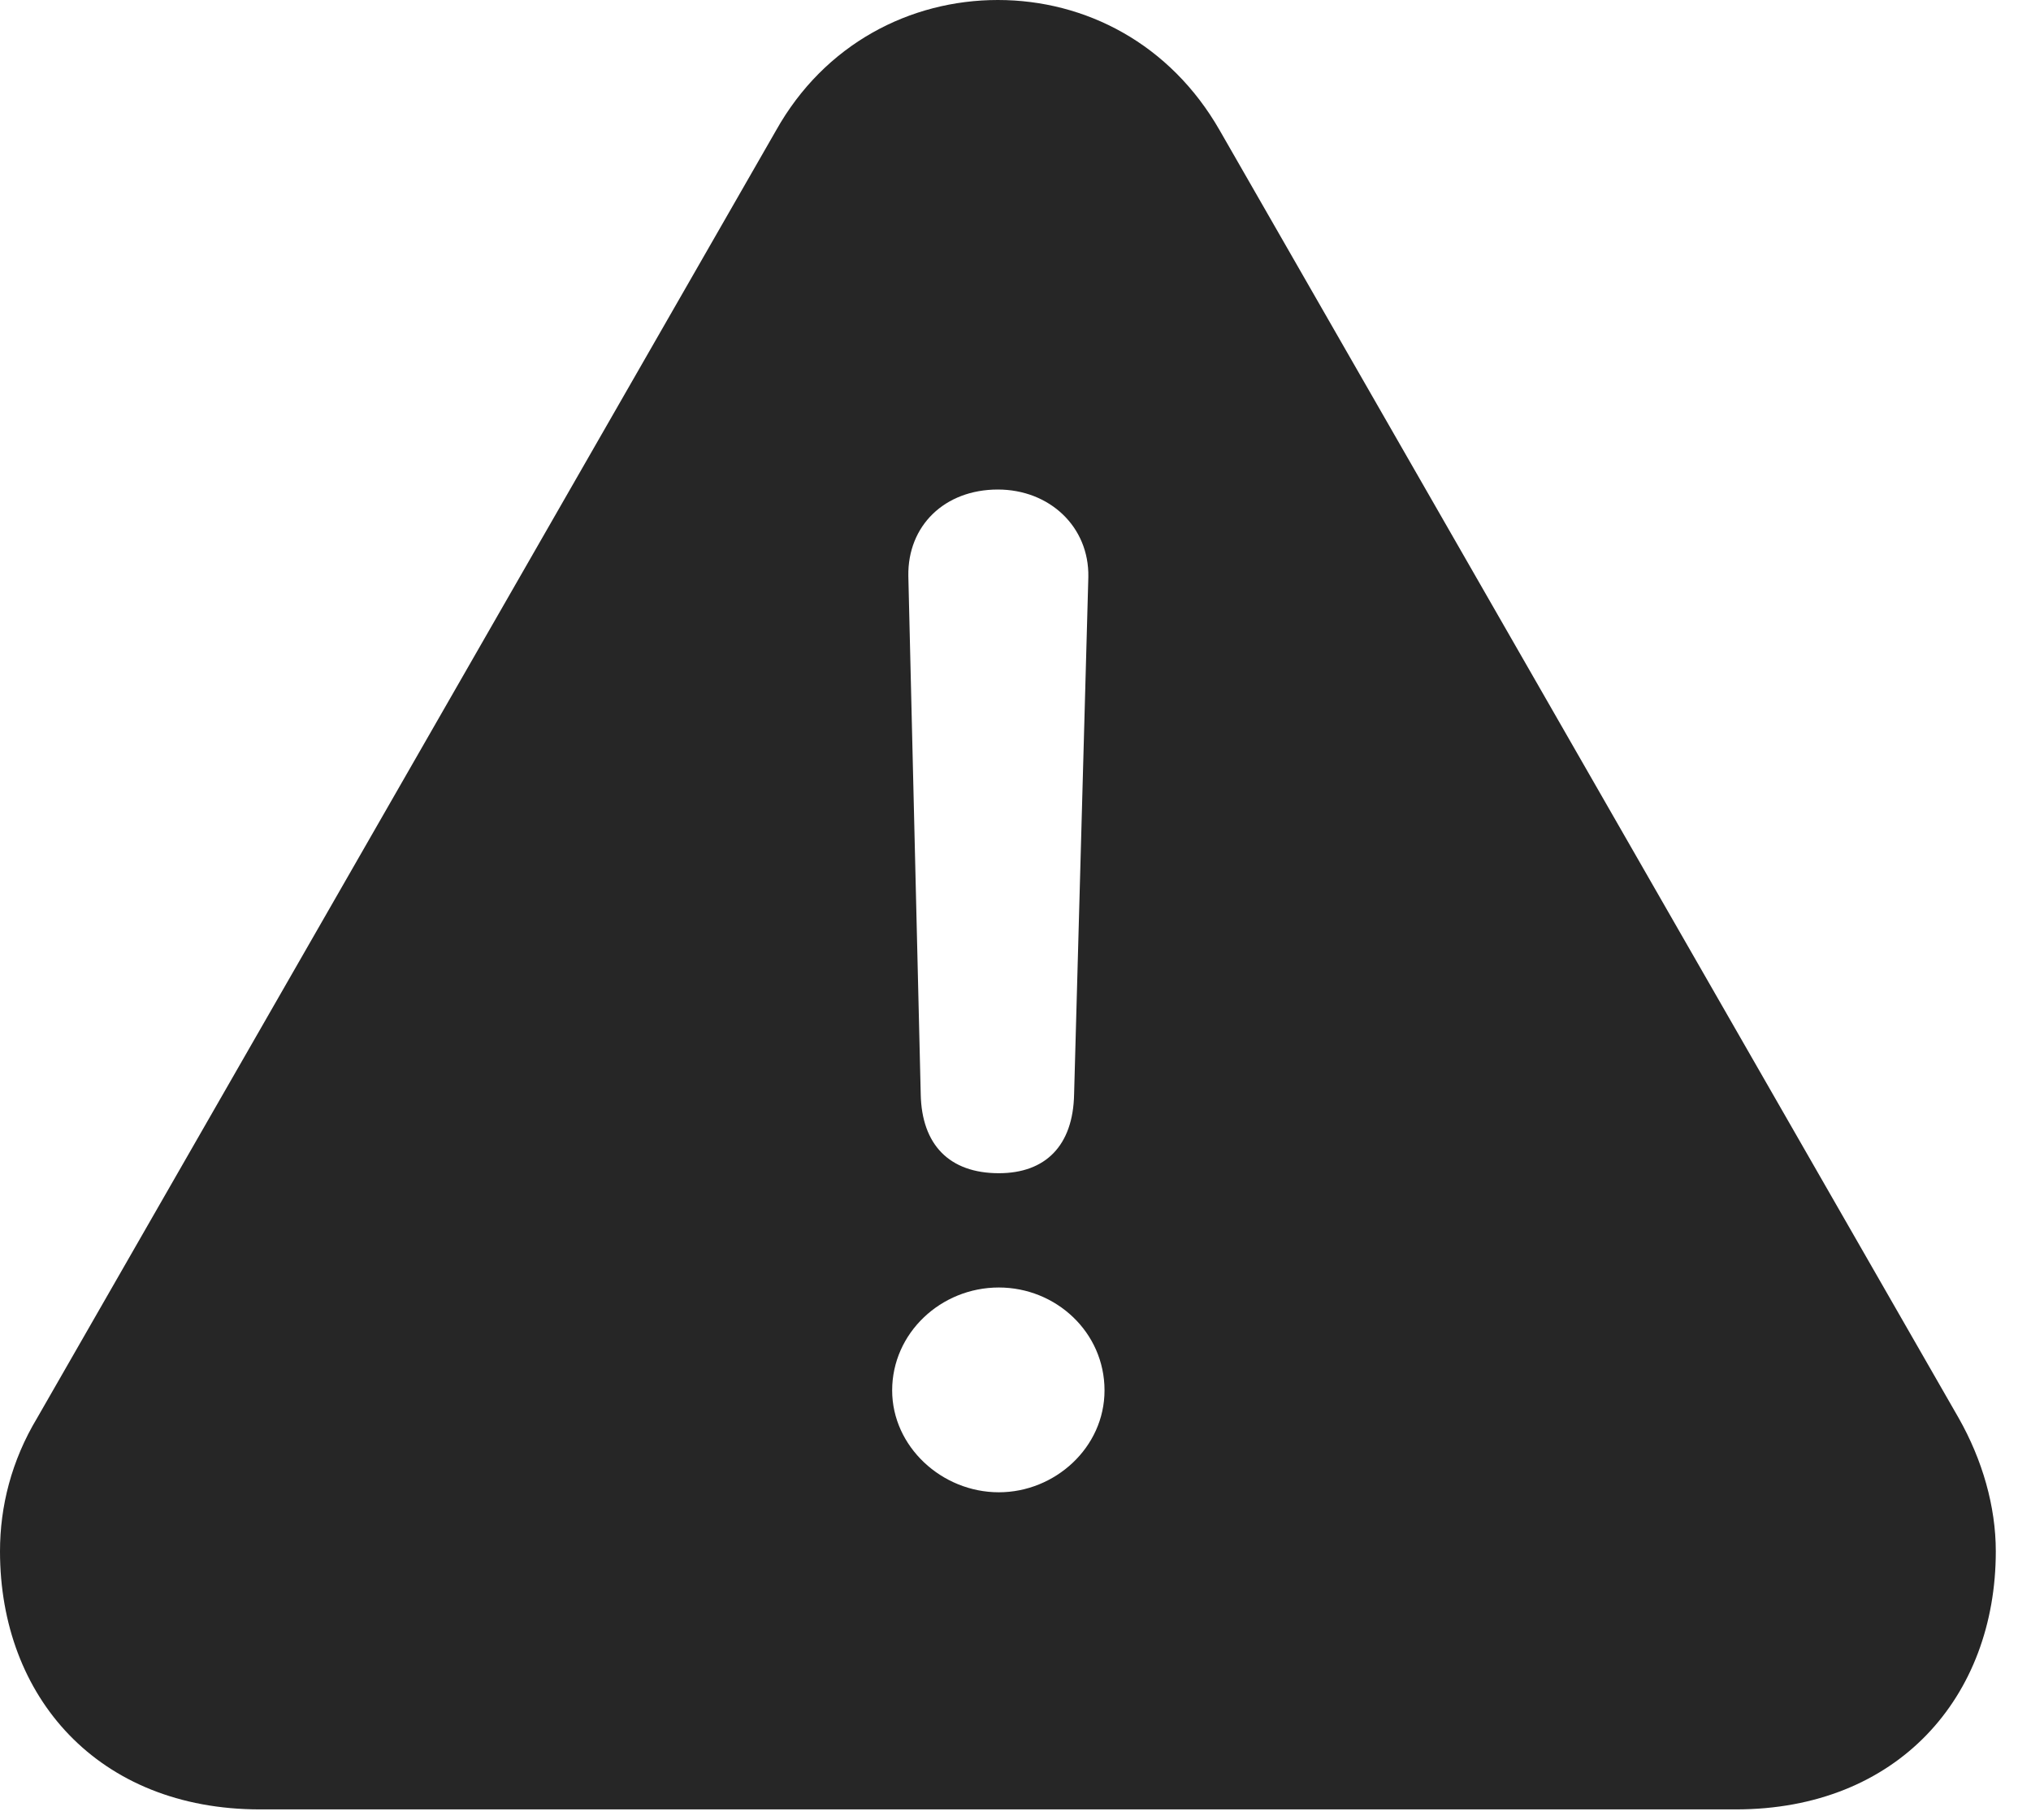
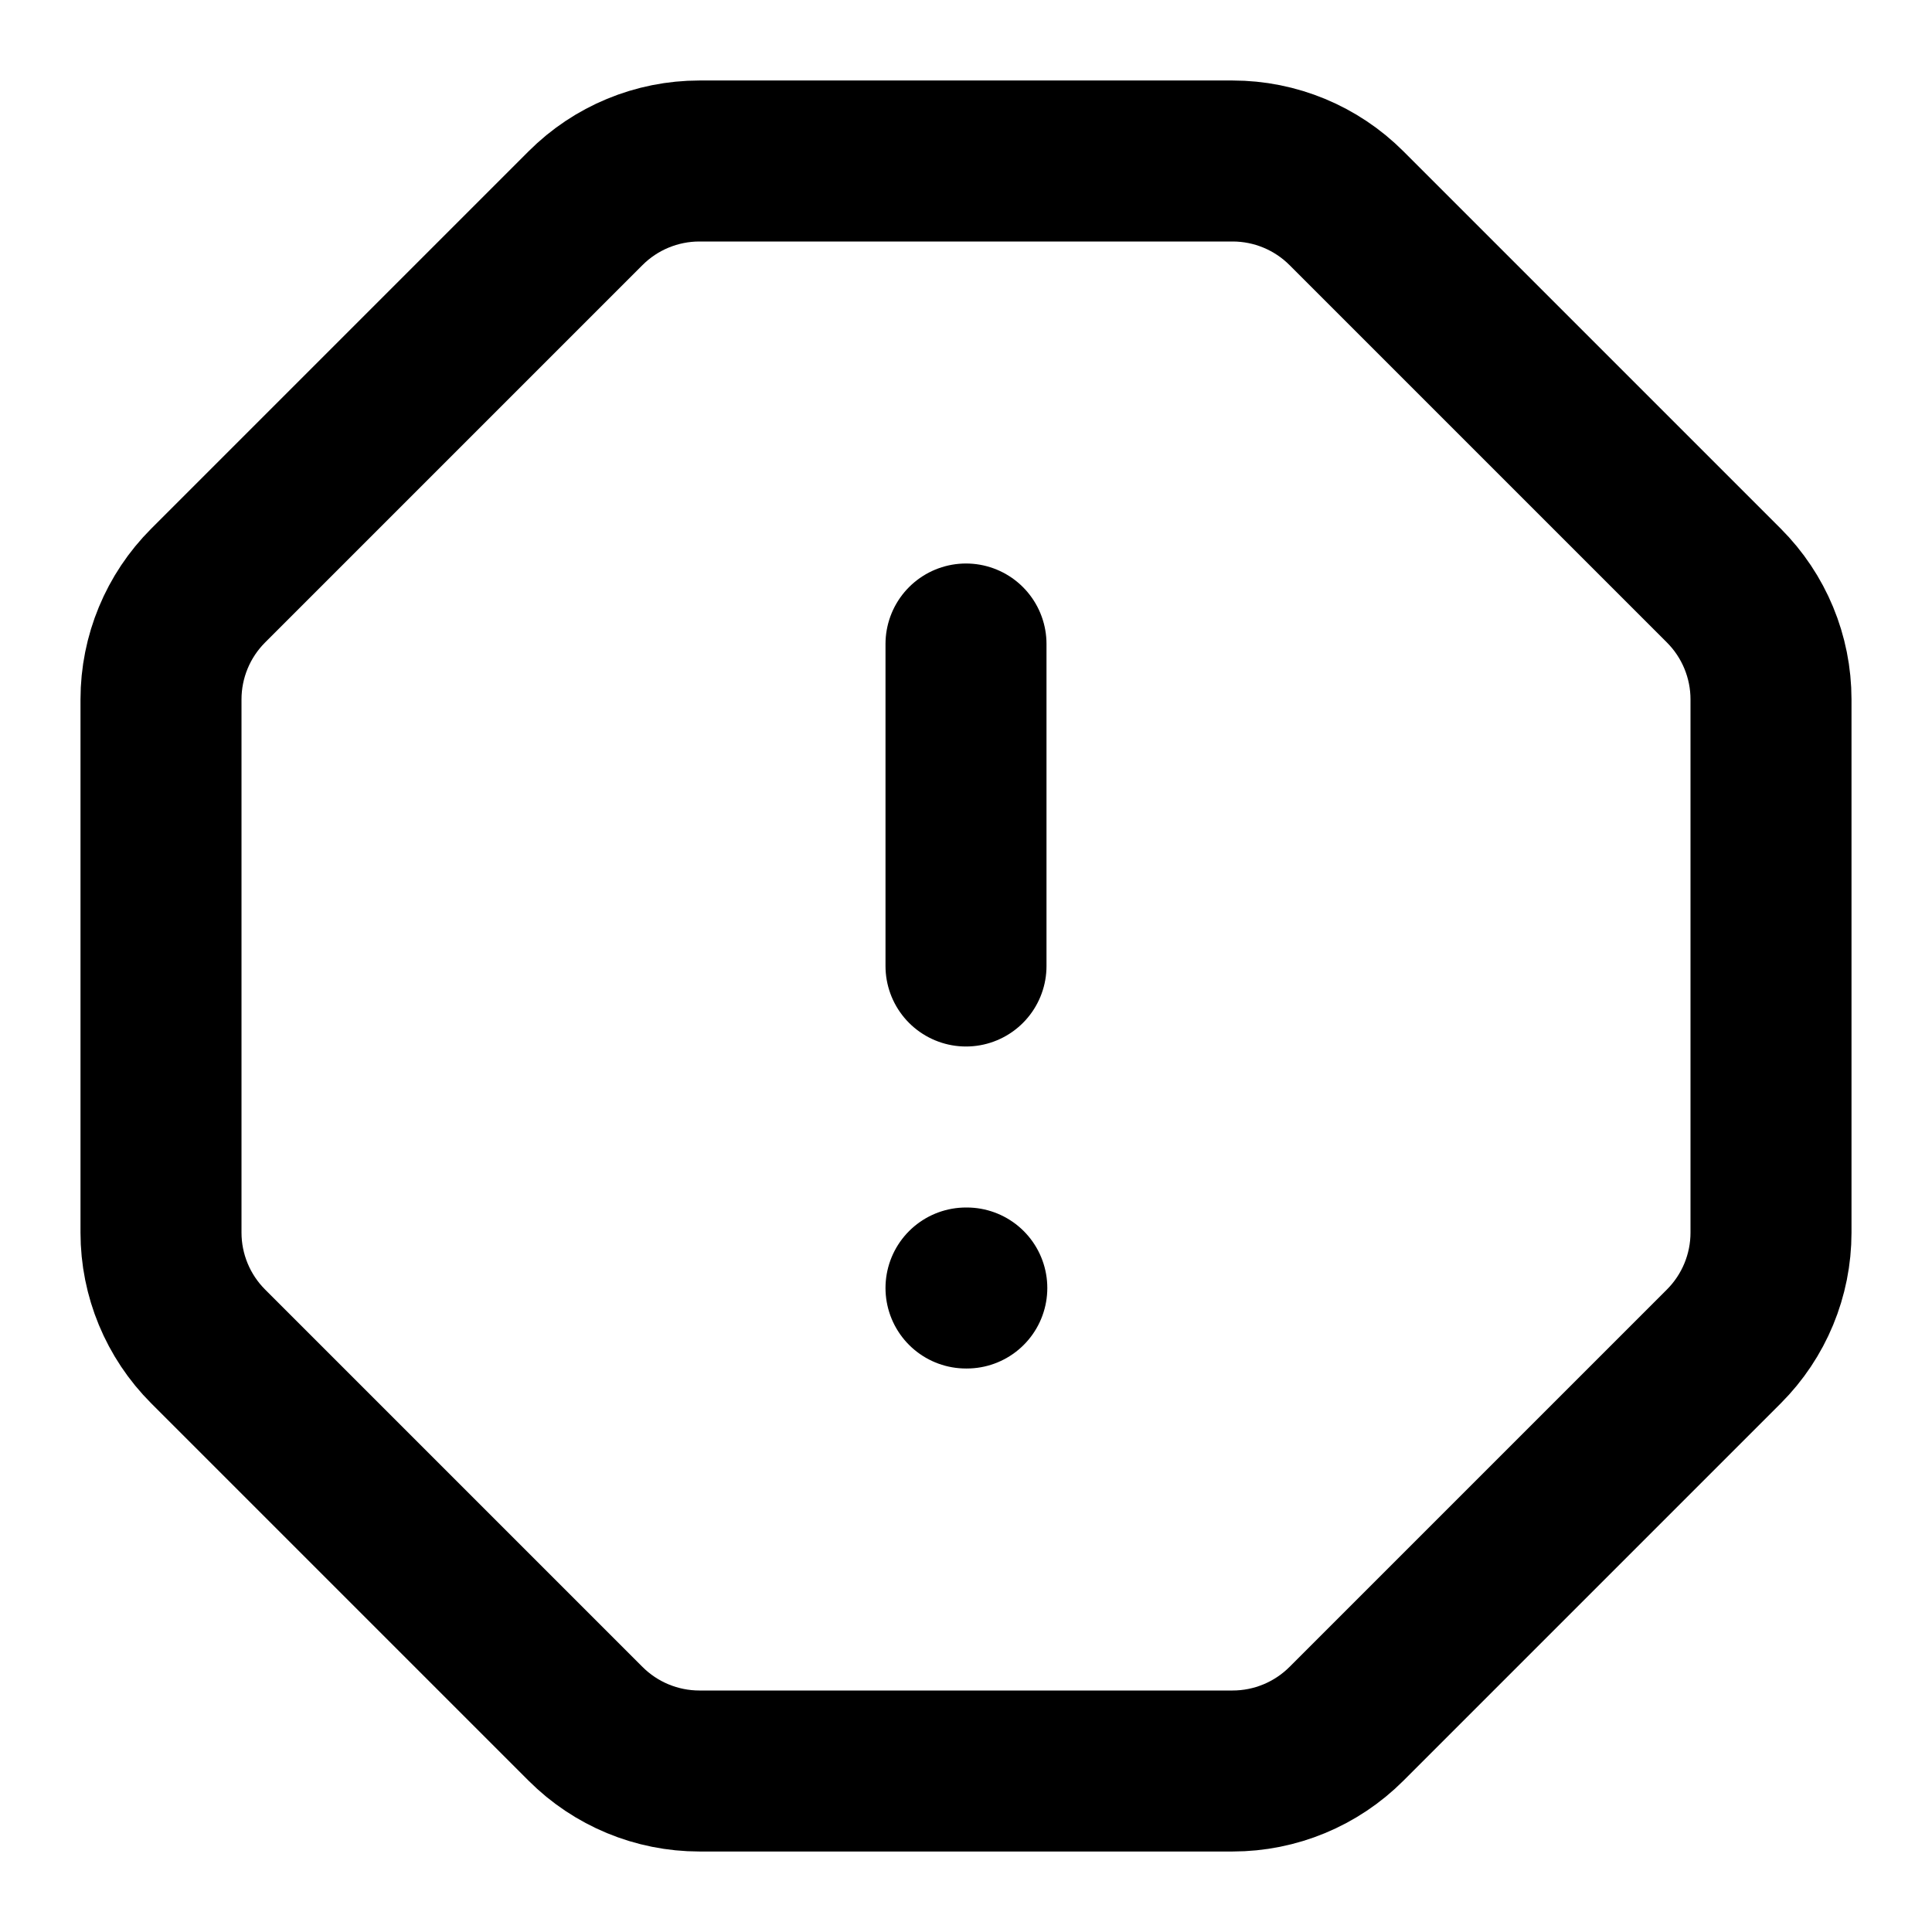
- <svg xmlns="http://www.w3.org/2000/svg" version="1.1" viewBox="0 0 20.83 18.662">
-   <g>
-     <rect height="18.662" opacity="0" width="20.83" x="0" y="0" />
-     <path d="M12.51 1.338L20.088 14.541C20.332 14.971 20.469 15.449 20.469 15.908C20.469 17.402 19.463 18.555 17.803 18.555L2.666 18.555C1.006 18.555 0 17.402 0 15.908C0 15.449 0.117 14.98 0.381 14.541L7.959 1.338C8.457 0.449 9.336 0 10.234 0C11.133 0 12.002 0.449 12.51 1.338ZM9.15 14.258C9.15 14.834 9.658 15.303 10.244 15.303C10.82 15.303 11.328 14.844 11.328 14.258C11.328 13.662 10.83 13.203 10.244 13.203C9.648 13.203 9.15 13.672 9.15 14.258ZM9.316 5.908L9.443 11.221C9.453 11.738 9.736 12.031 10.244 12.031C10.723 12.031 11.006 11.748 11.016 11.221L11.162 5.918C11.172 5.4 10.762 5.02 10.234 5.02C9.688 5.02 9.307 5.391 9.316 5.908Z" fill="black" fill-opacity="0.85" />
-   </g>
+ <svg xmlns="http://www.w3.org/2000/svg" width="24" height="24" viewBox="0 0 24 24" fill="none" stroke="currentColor" stroke-width="2" stroke-linecap="round" stroke-linejoin="round" class="lucide lucide-octagon-alert-icon lucide-octagon-alert">
+   <path d="M12 16h.01" />
+   <path d="M12 8v4" />
+   <path d="M15.312 2a2 2 0 0 1 1.414.586l4.688 4.688A2 2 0 0 1 22 8.688v6.624a2 2 0 0 1-.586 1.414l-4.688 4.688a2 2 0 0 1-1.414.586H8.688a2 2 0 0 1-1.414-.586l-4.688-4.688A2 2 0 0 1 2 15.312V8.688a2 2 0 0 1 .586-1.414l4.688-4.688A2 2 0 0 1 8.688 2z" />
</svg>
